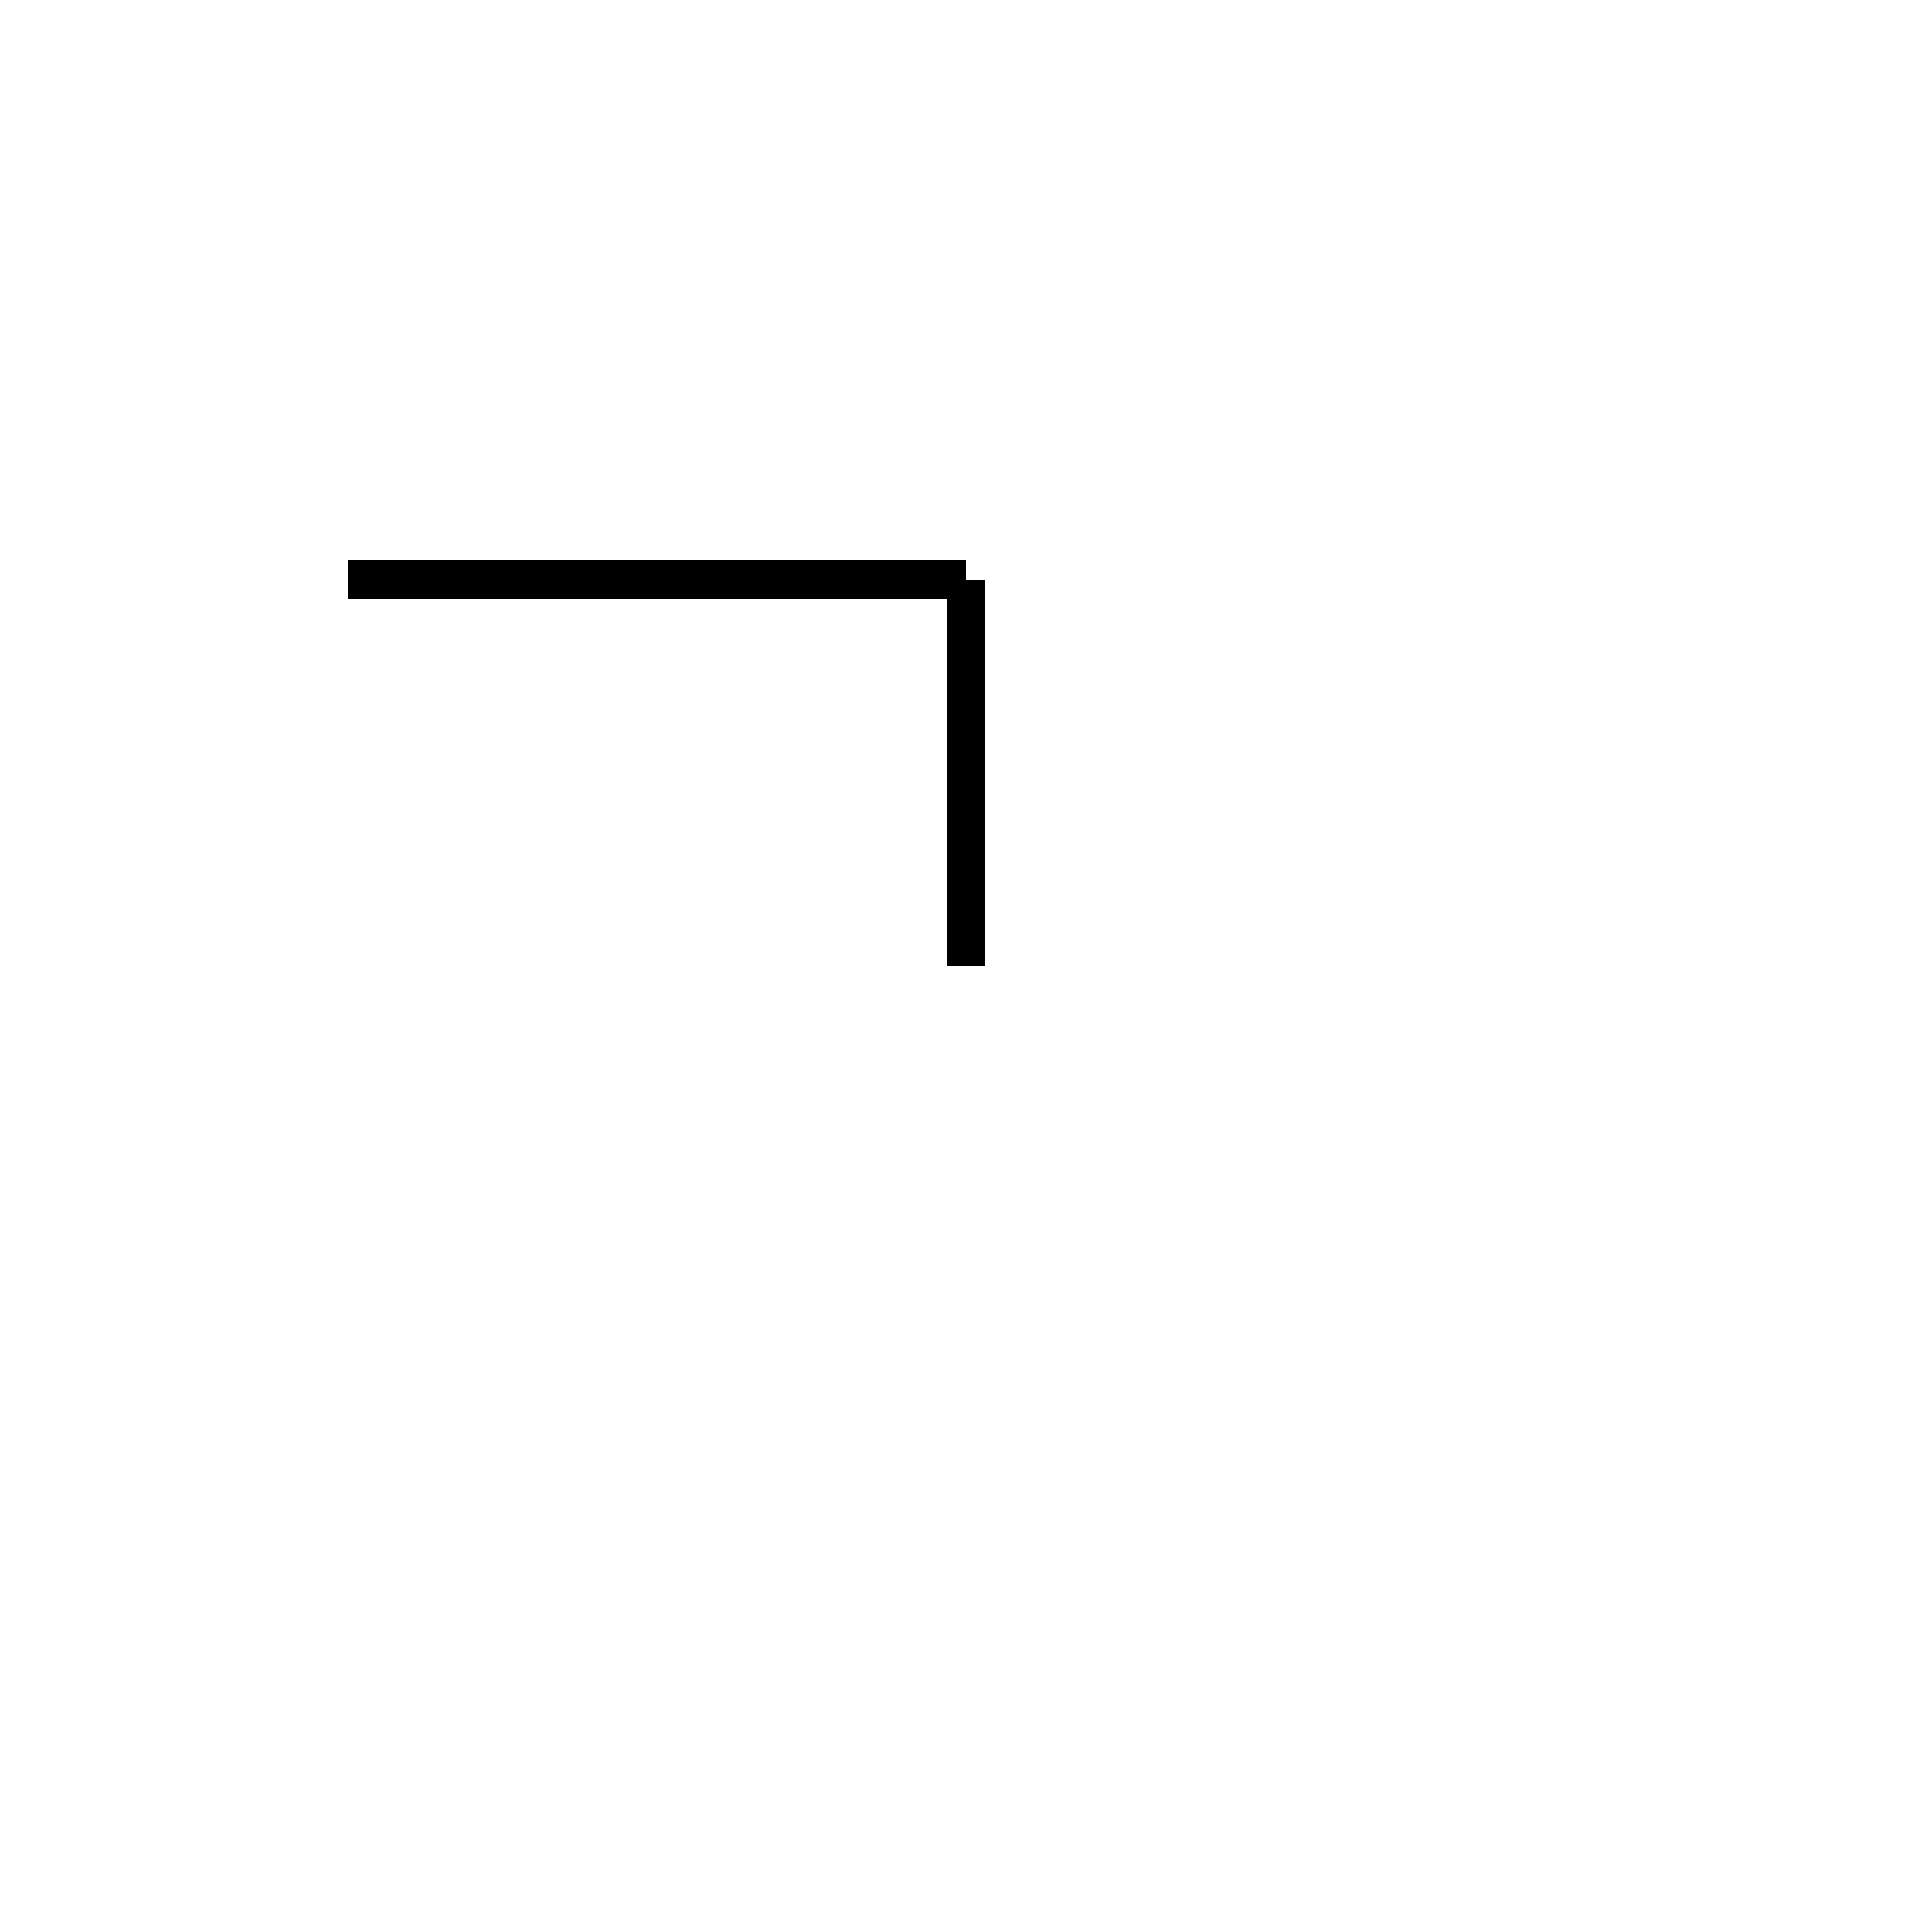
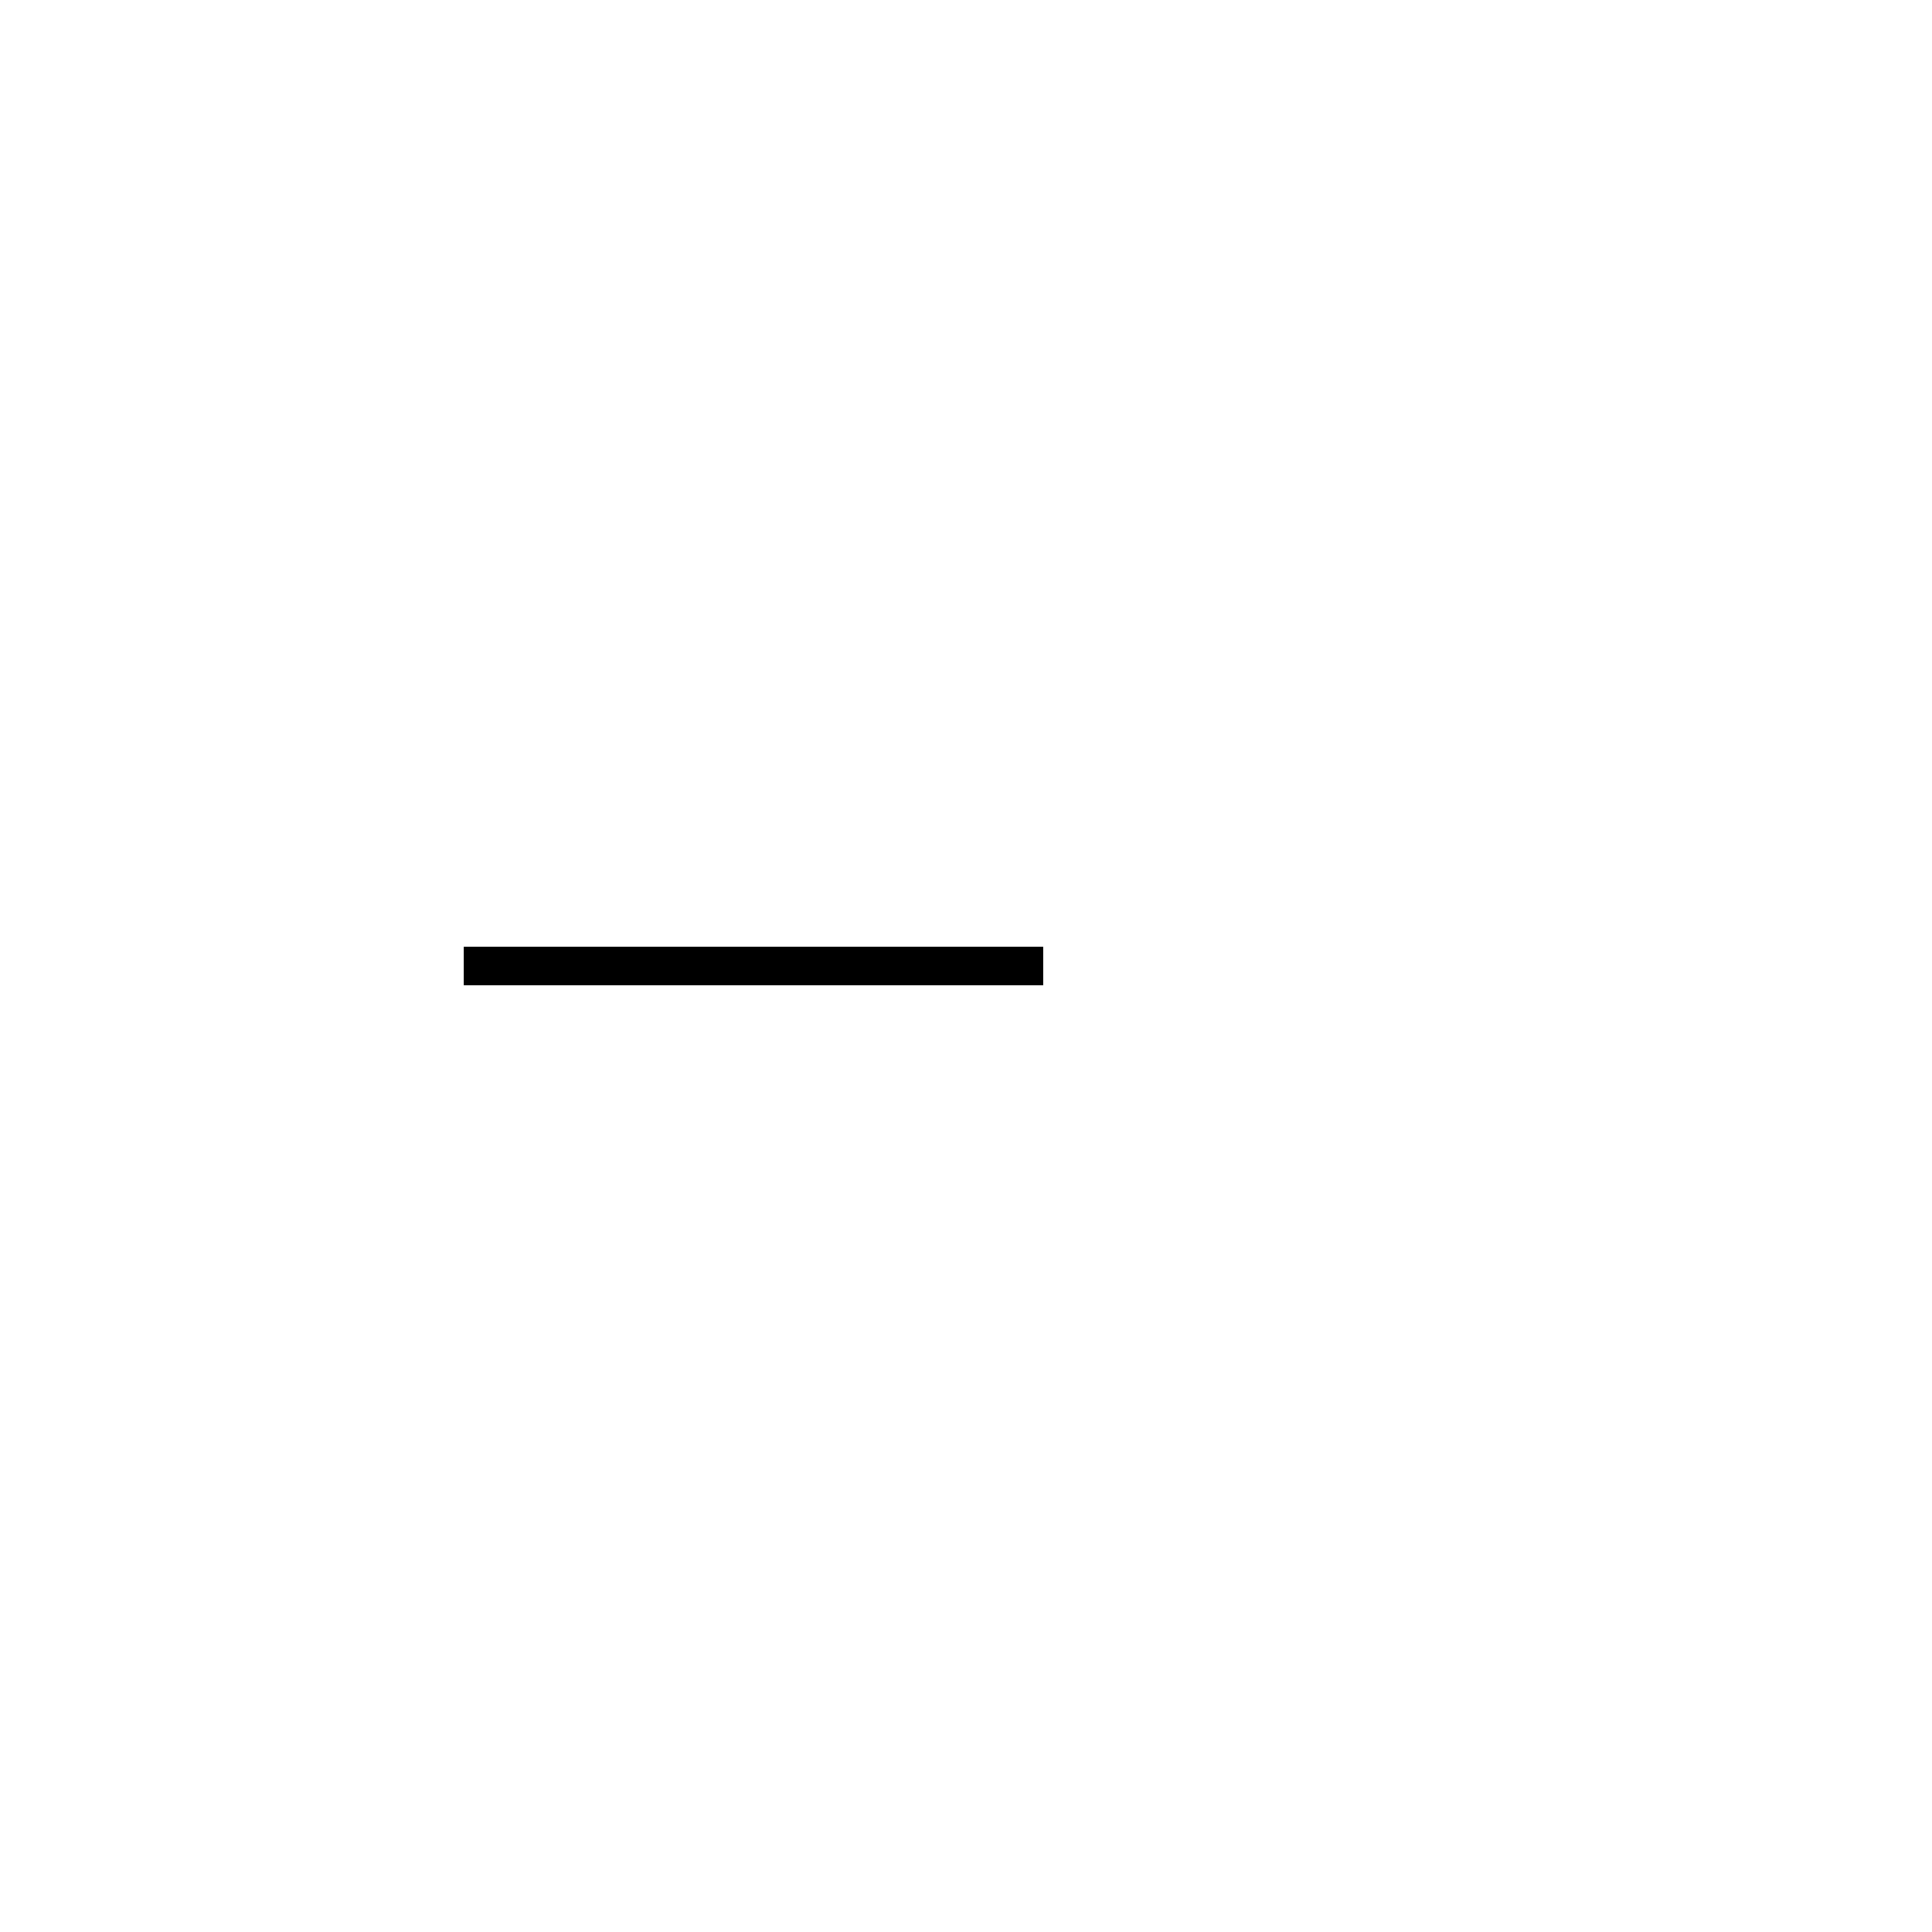
<svg xmlns="http://www.w3.org/2000/svg" baseProfile="full" height="50px" version="1.1" width="50px">
  <defs />
-   <line stroke="rgb(0,0,0)" x1="25.0" x2="25.0" y1="25.0" y2="15.0" />
-   <line stroke="rgb(0,0,0)" x1="25.0" x2="9.0" y1="15.0" y2="15.0" />
+   <line stroke="rgb(0,0,0)" x1="26.0" x2="26.0" y1="25.0" y2="25.0" />
+   <line stroke="rgb(0,0,0)" x1="27.0" x2="12.0" y1="25.0" y2="25.0" />
</svg>
